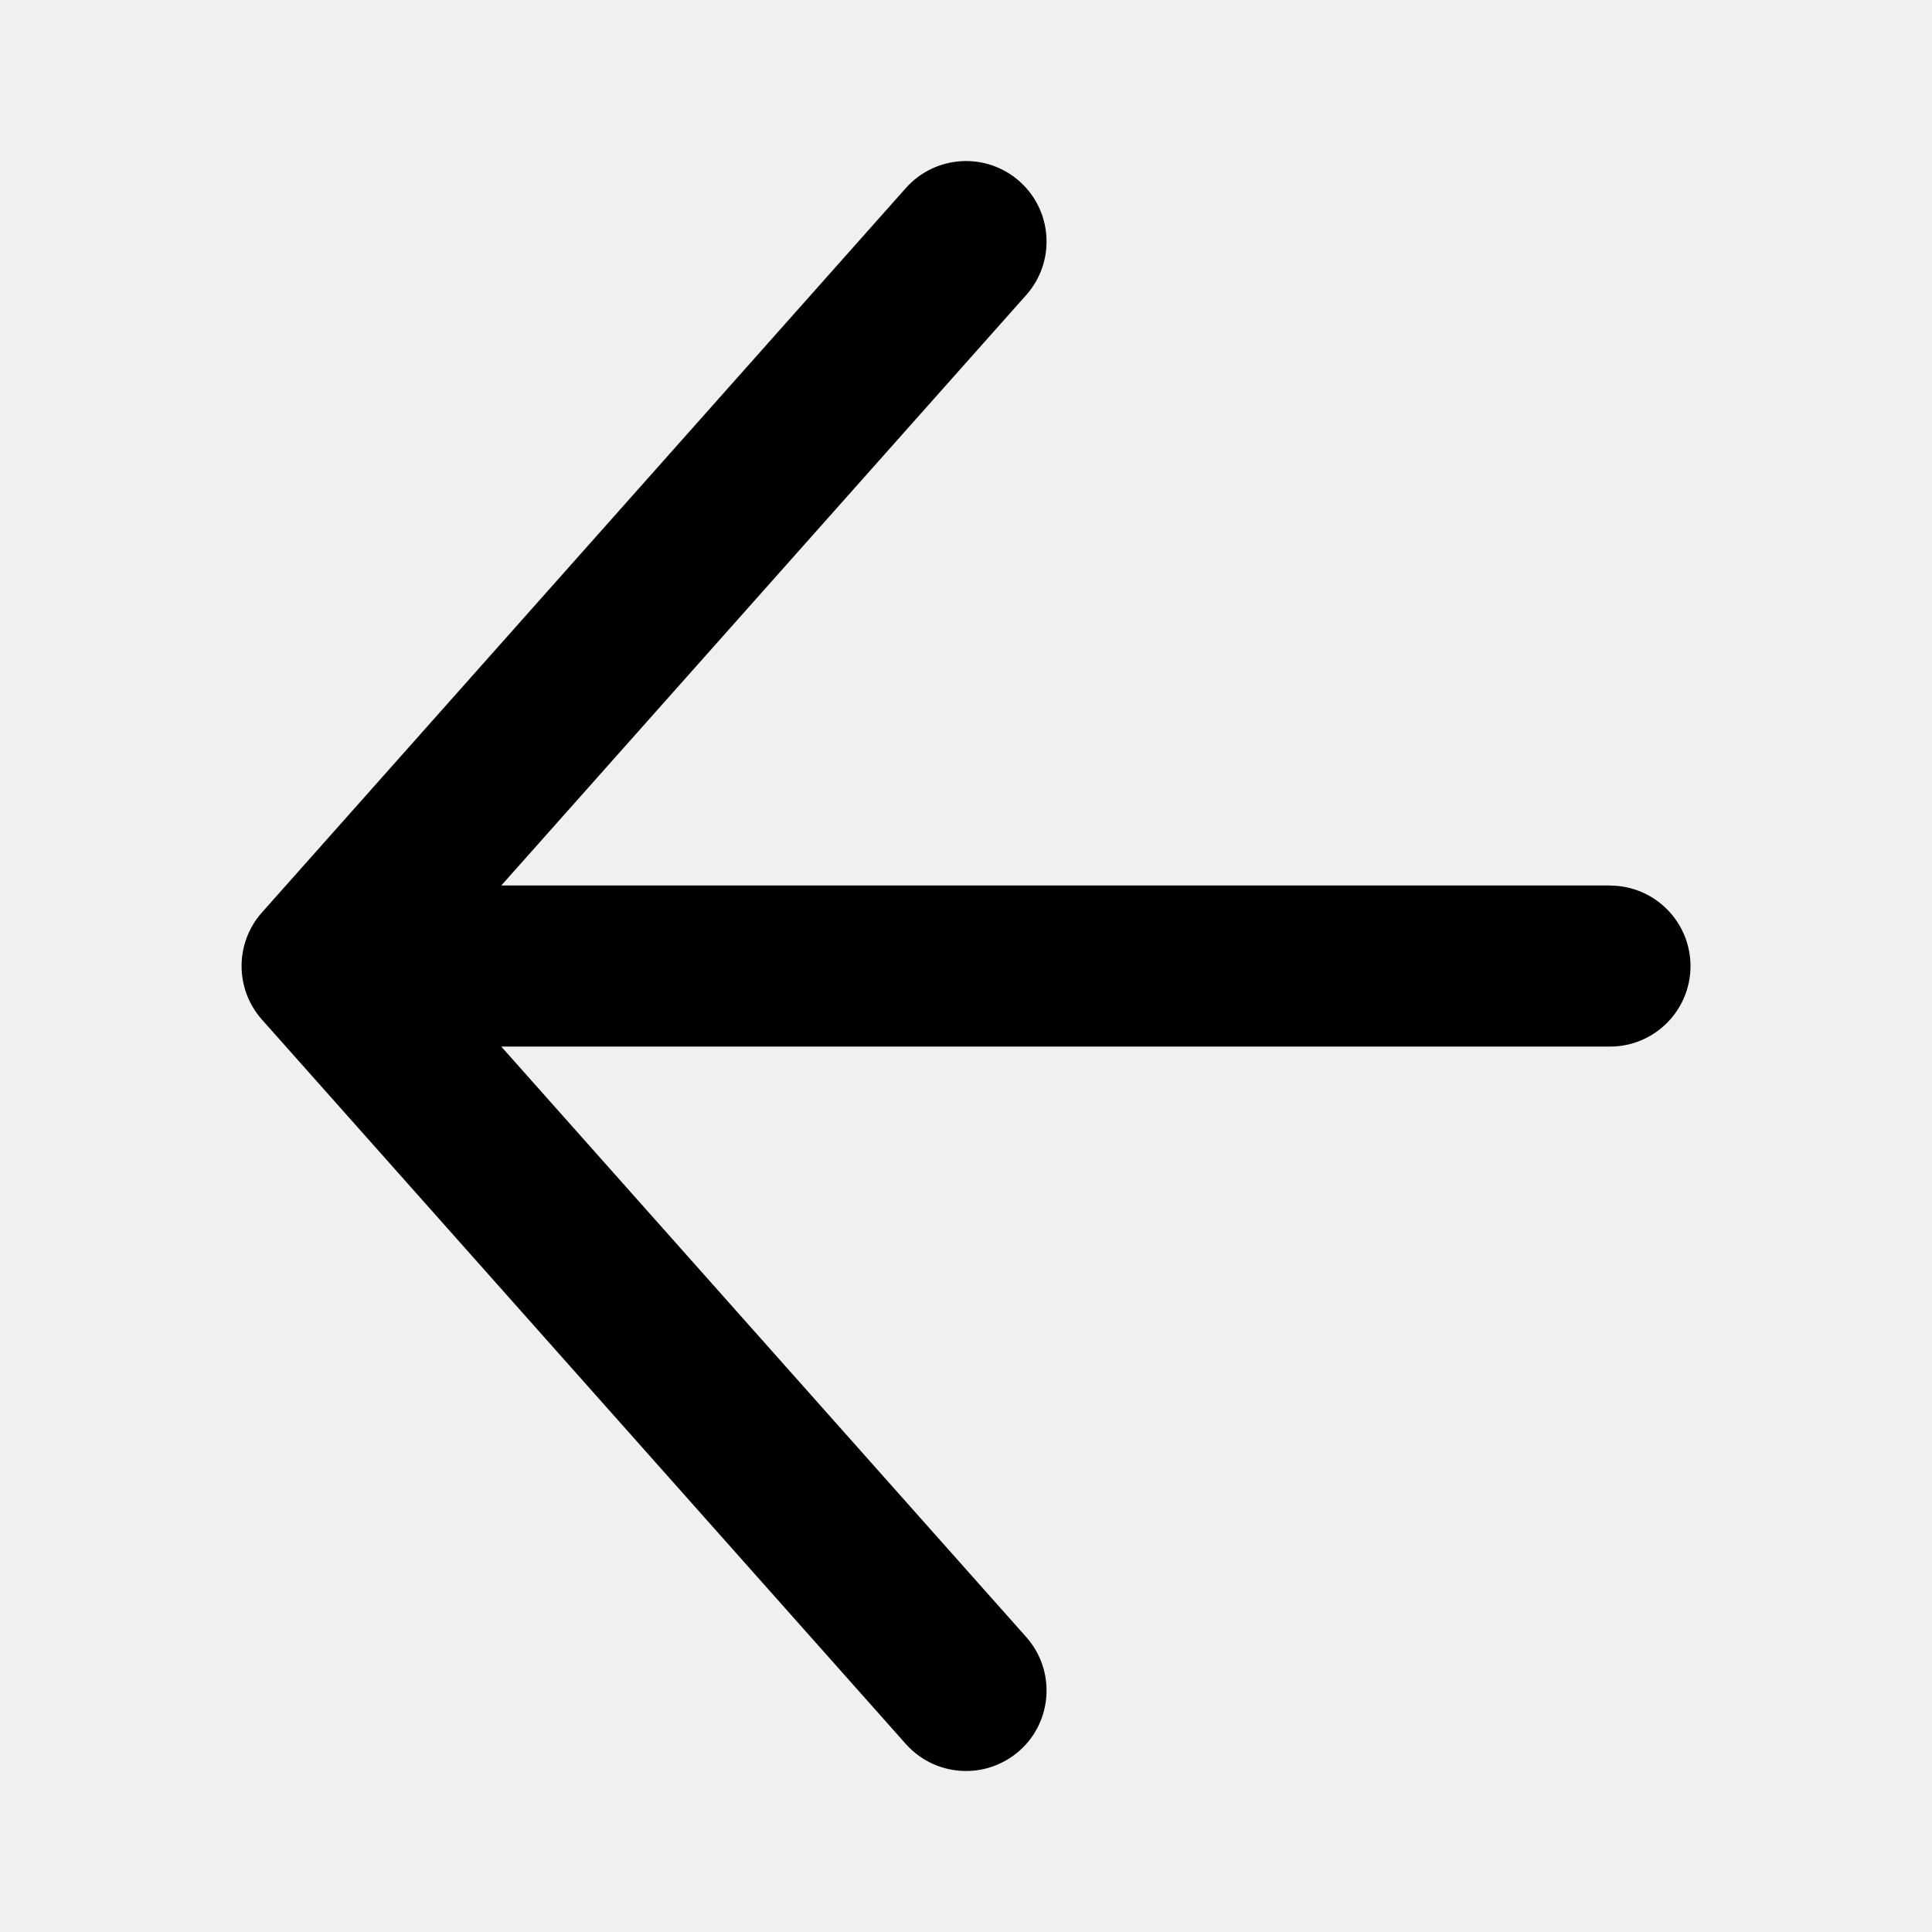
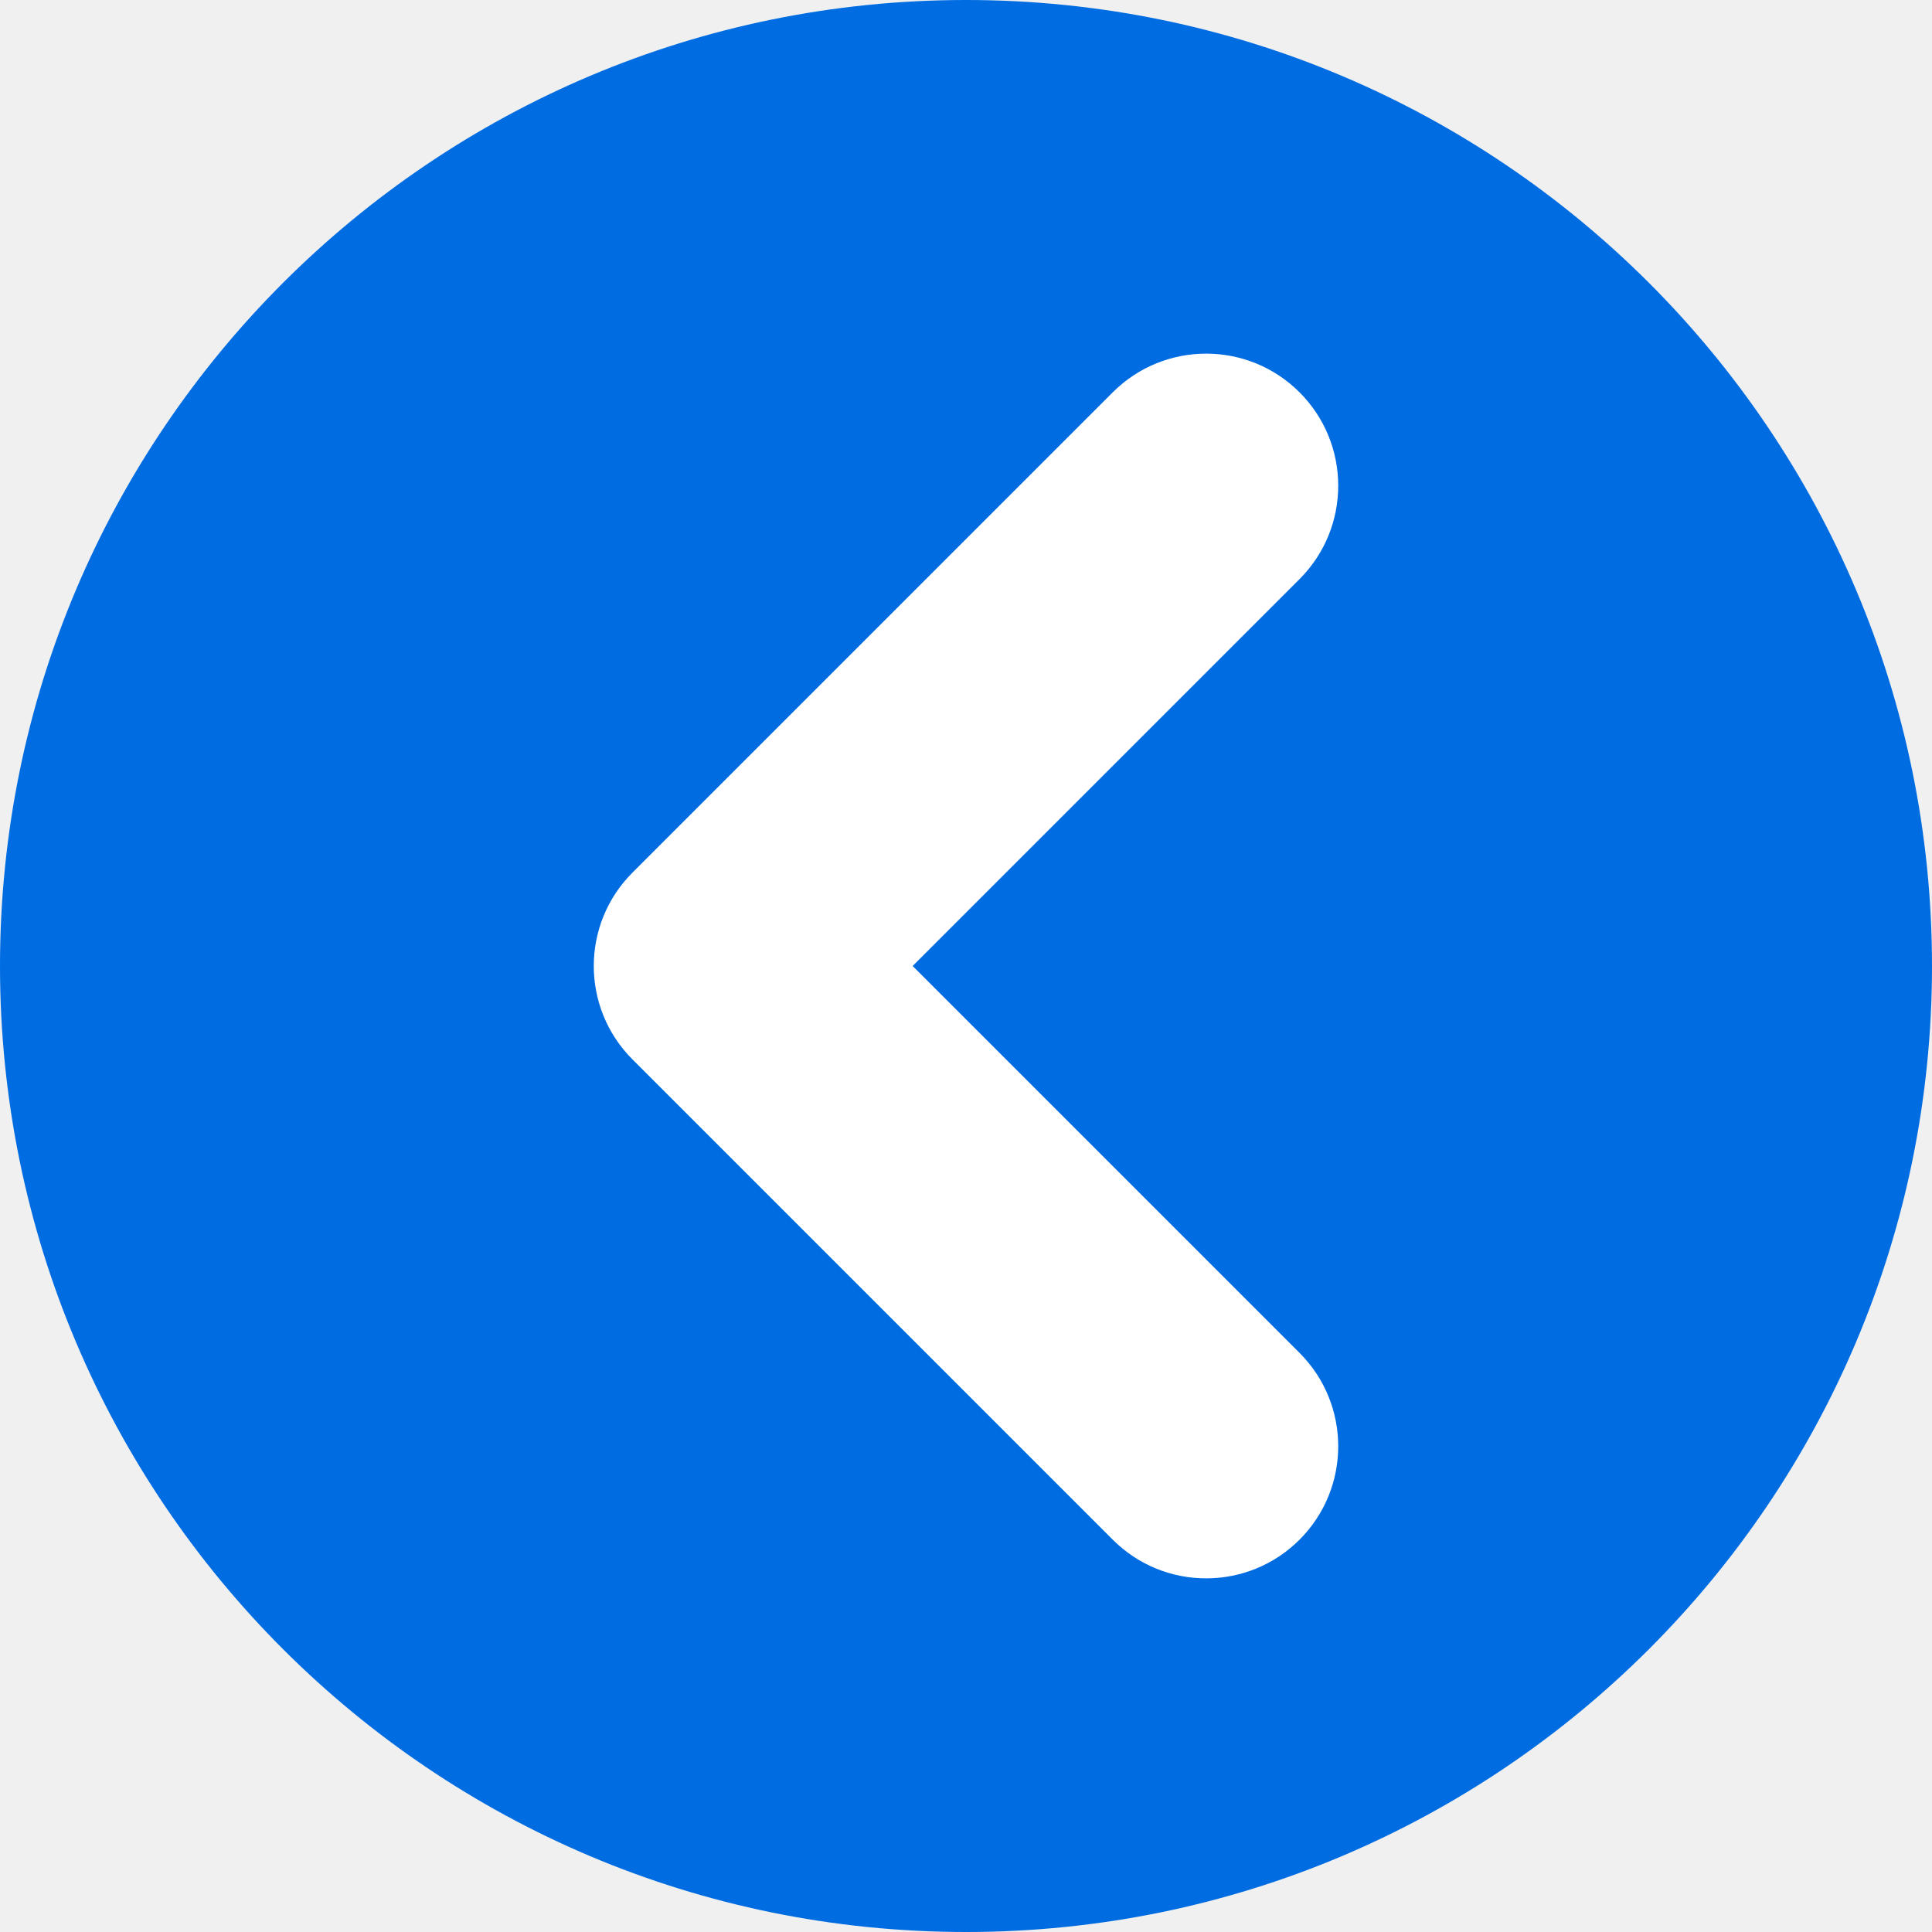
- <svg xmlns="http://www.w3.org/2000/svg" enable-background="new 0 0 24 24" viewBox="0 0 24 24">
-   <g id="timeline" />
-   <g id="navigation" />
-   <g id="align_center" />
-   <g id="align_left_1_" />
-   <g id="align_left" />
-   <g id="more" />
-   <g id="share" />
-   <g id="music" />
-   <g id="camera" />
-   <g id="print" />
-   <g id="wifi_1_" />
-   <g id="setting" />
-   <g id="composed" />
-   <g id="password" />
-   <g id="list" />
-   <g id="voice" />
-   <g id="open_folder" />
-   <g id="refresh" />
-   <g id="link" />
-   <g id="attach" />
-   <g id="email" />
-   <g id="bookmark" />
-   <g id="folder" />
-   <g id="file" />
-   <g id="notification" />
-   <g id="galery" />
-   <g id="delete_1_" />
-   <g id="update" />
-   <g id="upload" />
-   <g id="download" />
-   <g id="menu" />
-   <g id="down" />
-   <g id="up" />
-   <g id="backward" />
-   <g id="forward">
-     <path d="m20 11h-13.773l6.521-7.335c.367-.413.33-1.045-.083-1.412-.413-.367-1.045-.329-1.412.083l-8 9c-.336.379-.336.95 0 1.329l8 9c.198.222.472.335.748.335.236 0 .473-.084.664-.252.413-.367.45-.999.083-1.412l-6.521-7.335h13.773c.552 0 1-.448 1-1s-.448-1-1-1z" />
+ <svg xmlns="http://www.w3.org/2000/svg" id="Layer_2" viewBox="0 0 512 512" data-name="Layer 2">
+   <g id="Icon">
+     <g id="_43" data-name="43">
+       <circle cx="256" cy="256" fill="#006ce2" r="256" />
+       <path d="m241.86 256 102.53-102.53c13.67-13.67 13.67-35.83 0-49.5-13.67-13.67-35.83-13.67-49.5 0l-127.28 127.28c-13.67 13.67-13.67 35.83 0 49.5l127.28 127.28c13.67 13.67 35.83 13.67 49.5 0 13.67-13.67 13.67-35.83 0-49.5z" fill="#fff" />
+     </g>
  </g>
-   <g id="zoom_out" />
-   <g id="zoom_in" />
-   <g id="search" />
-   <g id="home" />
-   <g id="user" />
-   <g id="guide" />
</svg>
